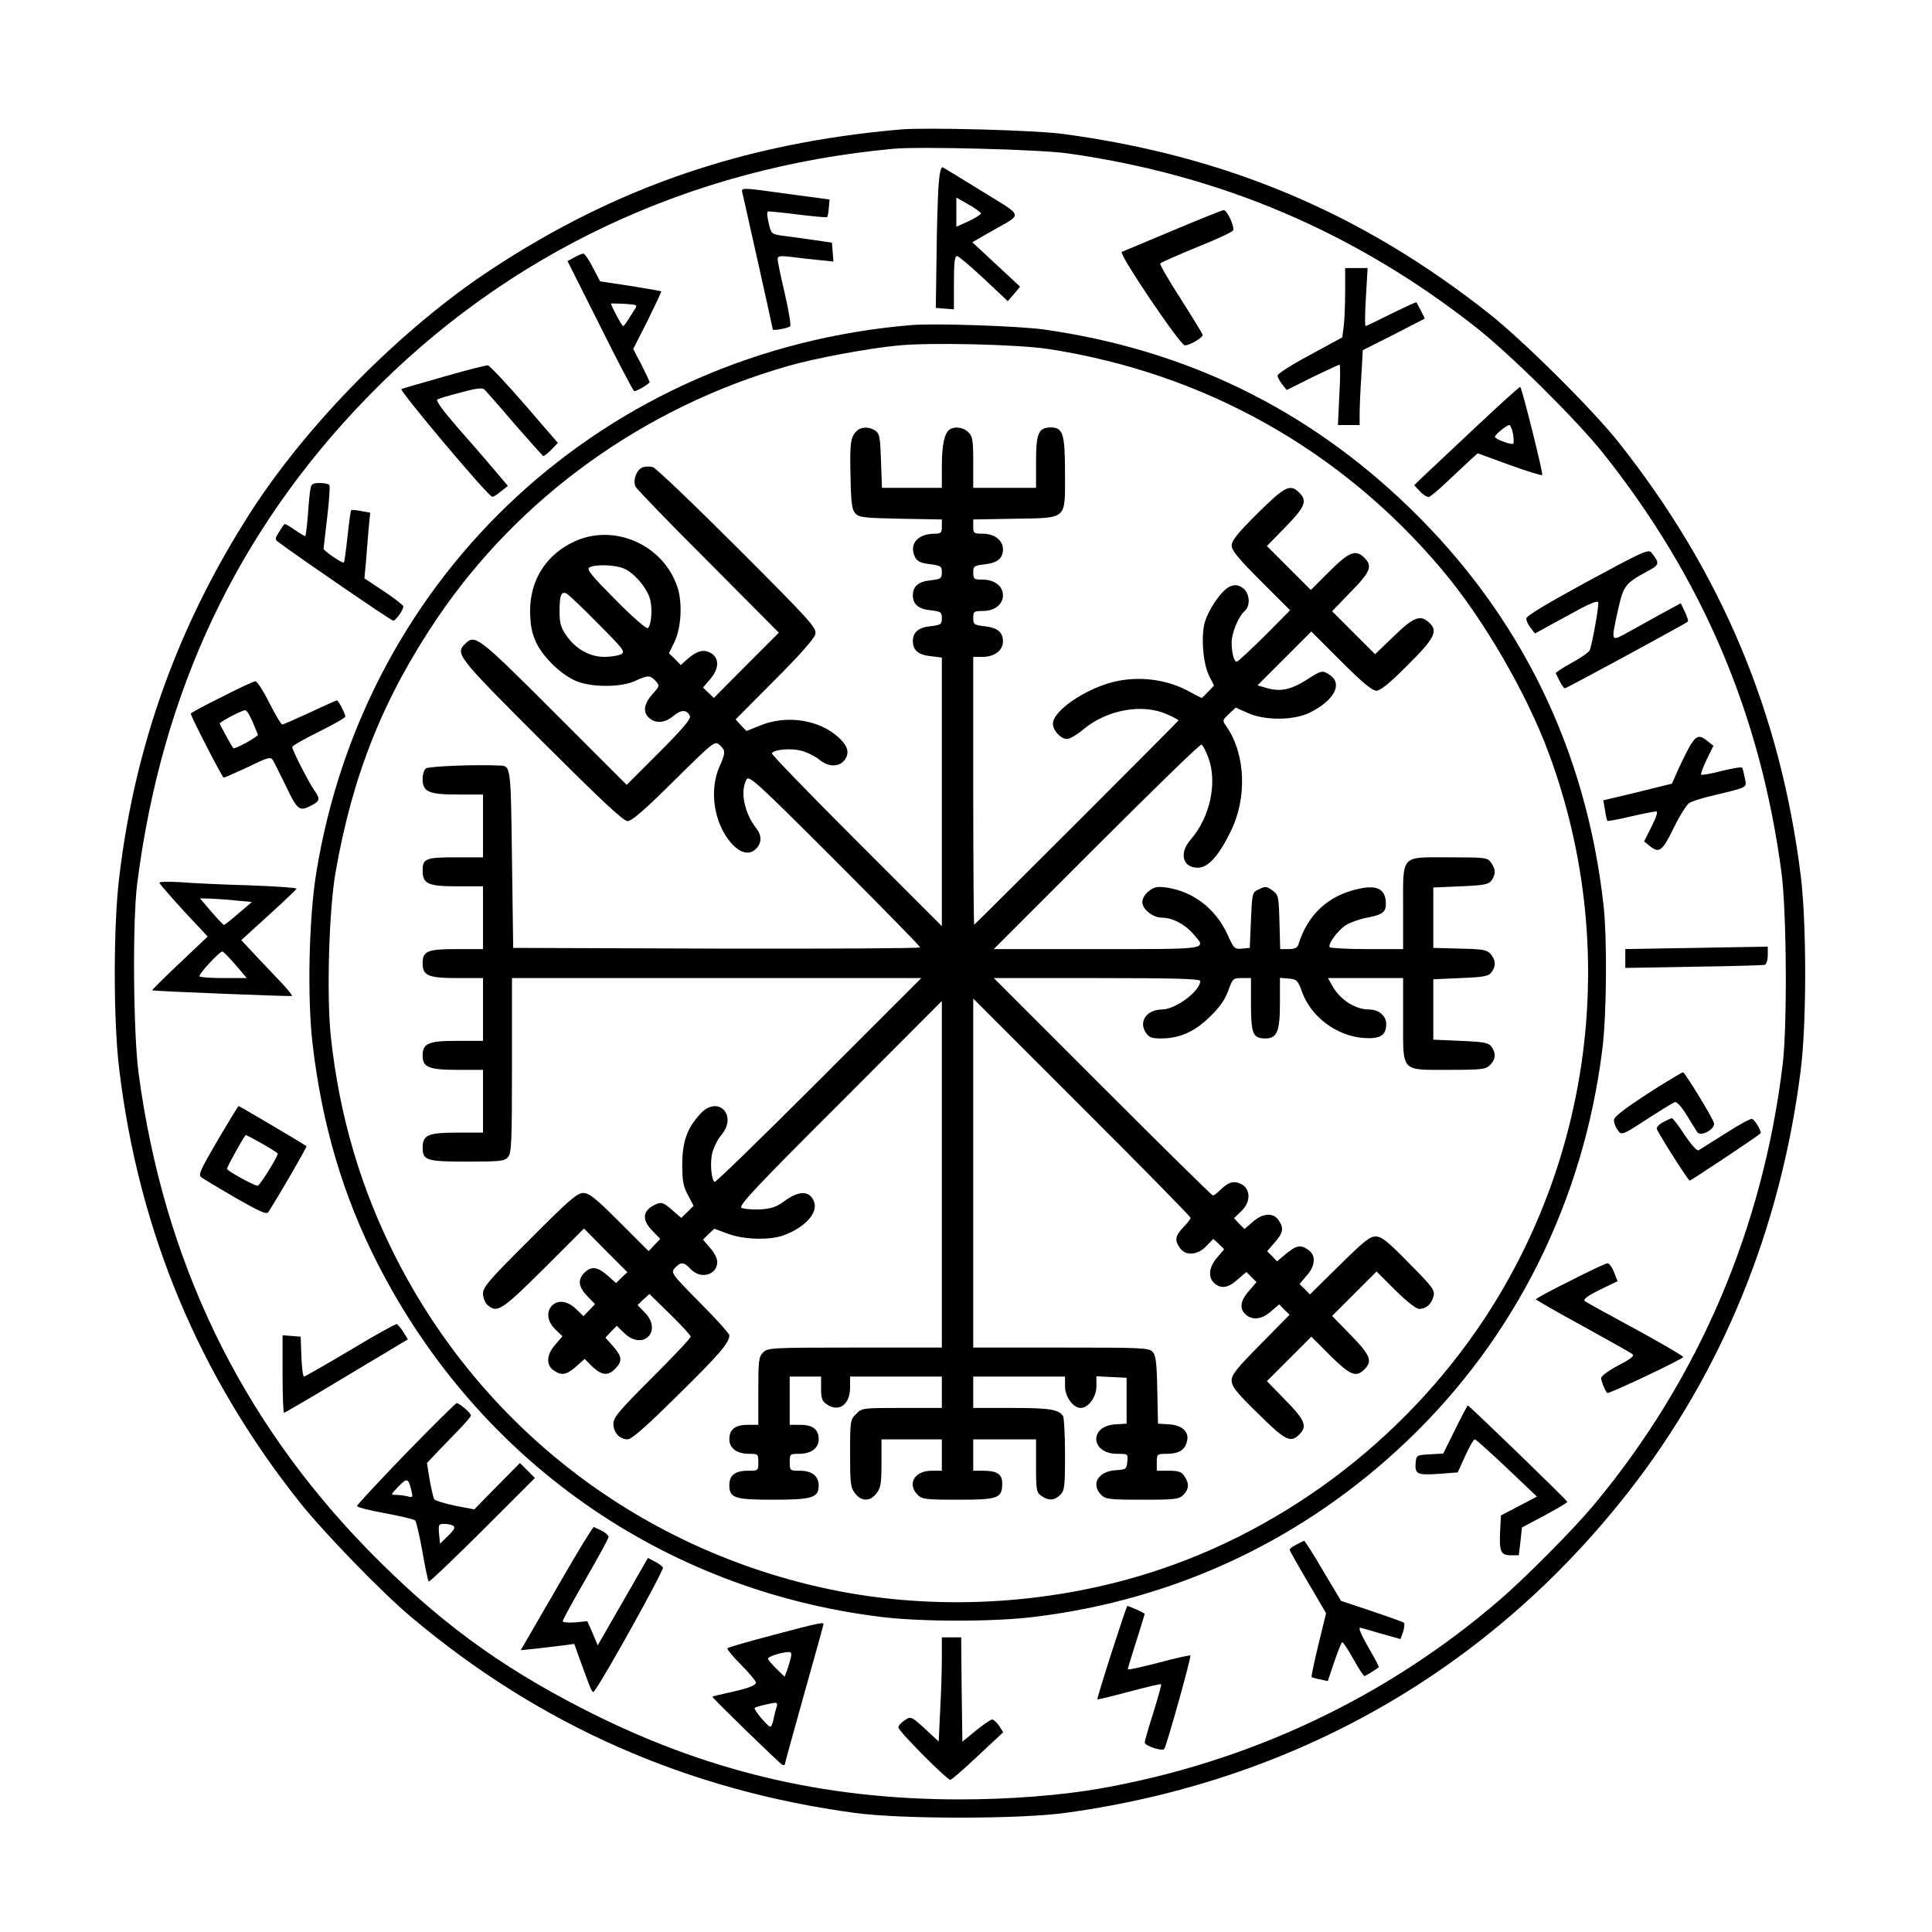
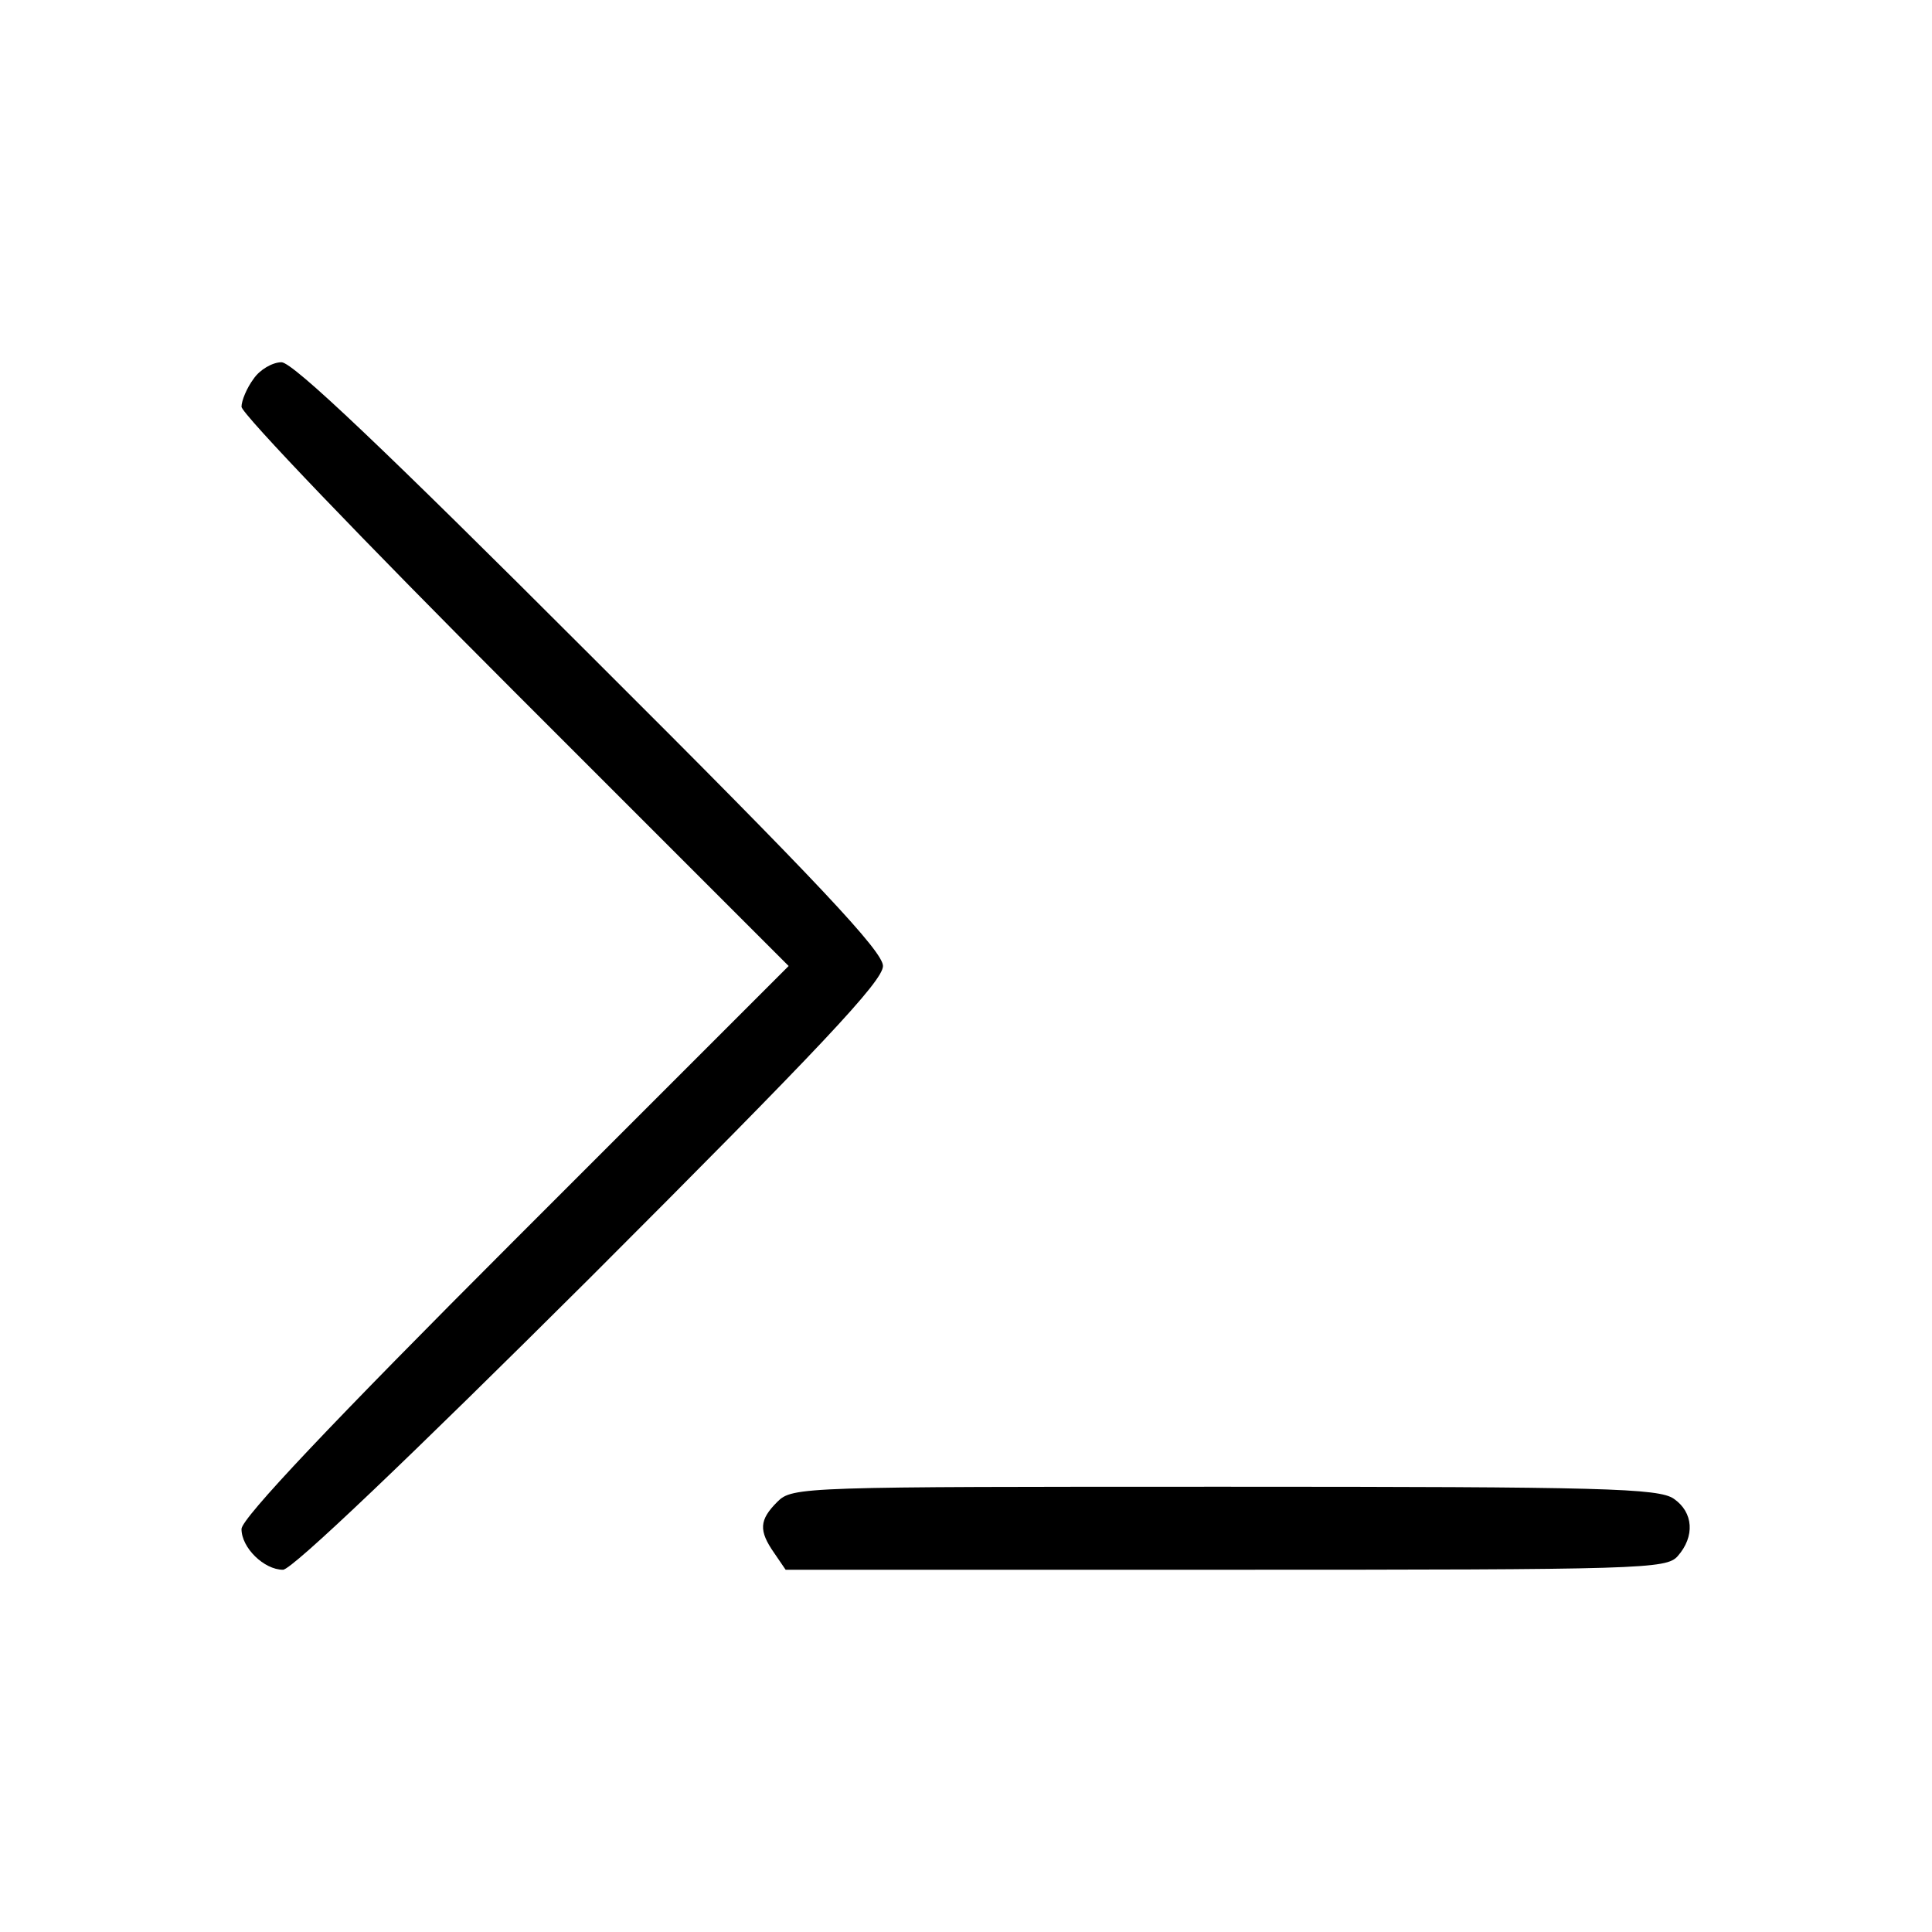
- <svg xmlns="http://www.w3.org/2000/svg" version="1.0" width="800pt" height="800pt" viewBox="0 0 800 800" preserveAspectRatio="xMidYMid meet">
-   <g transform="translate(0,800) scale(0.1,-0.1)" fill="#000000" stroke="none">
-     <path d="M3730 7464 c-644 -56 -1178 -238 -1698 -581 -370 -244 -760 -638 -997 -1008 -298 -466 -476 -960 -541 -1505 -25 -201 -25 -601 0 -800 81 -671 331 -1268 749 -1793 99 -124 340 -373 461 -474 531 -447 1141 -716 1836 -810 193 -26 678 -26 870 0 947 129 1756 590 2335 1332 386 494 628 1087 711 1740 25 195 25 604 1 805 -84 678 -329 1262 -756 1800 -107 135 -395 421 -536 532 -526 416 -1086 652 -1760 743 -114 16 -568 28 -675 19z m690 -99 c635 -89 1194 -328 1695 -723 145 -115 412 -380 522 -517 413 -519 653 -1083 740 -1740 21 -164 24 -626 5 -790 -82 -682 -348 -1305 -781 -1825 -84 -101 -286 -305 -396 -399 -468 -402 -1033 -668 -1650 -777 -161 -28 -373 -45 -580 -45 -567 0 -1061 119 -1559 374 -354 181 -609 370 -891 658 -531 544 -847 1199 -951 1974 -22 165 -26 627 -6 785 101 796 415 1461 952 2014 578 596 1332 952 2180 1030 109 10 609 -3 720 -19z" />
-     <path d="M3886 7228 c-3 -46 -7 -177 -8 -293 l-3 -210 38 -3 37 -3 0 110 c0 82 3 111 13 111 6 -1 57 -43 111 -94 l99 -93 26 30 25 30 -99 92 -99 92 75 43 c138 79 142 58 -33 167 -84 52 -158 97 -164 100 -8 3 -14 -23 -18 -79z m176 -112 c-1 -5 -24 -19 -51 -32 l-51 -23 0 60 0 61 51 -29 c28 -16 51 -33 51 -37z" />
-     <path d="M3075 7198 c19 -83 125 -558 125 -562 0 -7 63 5 72 13 4 3 -6 64 -22 134 -17 71 -30 135 -30 144 0 13 9 15 58 9 31 -4 83 -10 115 -13 l58 -6 -3 39 -3 39 -80 12 c-44 6 -101 14 -126 17 -45 7 -46 8 -56 52 -6 24 -8 46 -4 48 3 2 59 -4 123 -12 65 -8 120 -13 123 -11 2 3 6 20 7 39 l3 34 -165 22 c-210 29 -202 29 -195 2z" />
-     <path d="M4855 7045 c-110 -46 -204 -86 -210 -88 -15 -6 242 -387 261 -387 20 0 74 31 74 43 0 4 -41 71 -90 148 -50 77 -88 144 -86 148 3 4 71 34 151 67 81 32 149 64 151 70 7 16 -25 84 -39 84 -6 0 -102 -39 -212 -85z" />
-     <path d="M2378 6934 l-28 -15 135 -269 c74 -149 138 -270 141 -270 11 0 64 31 64 38 -1 4 -16 36 -34 72 l-34 65 60 118 c32 66 58 120 56 121 -2 1 -59 11 -128 22 l-125 19 -30 57 c-16 32 -34 58 -40 58 -5 -1 -22 -7 -37 -16z m249 -217 c-8 -12 -20 -32 -28 -44 -8 -13 -16 -23 -19 -23 -5 0 -50 84 -50 93 0 1 25 0 56 -1 54 -4 55 -4 41 -25z" />
-     <path d="M5570 6791 c0 -54 -3 -118 -6 -143 l-6 -45 -134 -73 c-74 -39 -134 -78 -134 -85 0 -7 9 -23 19 -36 l19 -24 106 53 c59 28 109 52 113 52 3 0 3 -56 -1 -125 l-6 -125 45 0 45 0 0 48 c0 27 3 97 7 155 l6 107 129 65 128 66 -16 32 c-9 18 -18 33 -19 35 -2 2 -48 -20 -104 -47 -55 -28 -103 -51 -106 -51 -4 0 -3 54 1 120 l7 120 -47 0 -46 0 0 -99z" />
-     <path d="M3775 6654 c-1266 -105 -2266 -1026 -2466 -2272 -30 -186 -37 -512 -15 -702 39 -337 127 -634 271 -915 415 -812 1181 -1349 2081 -1460 166 -21 472 -21 638 0 588 72 1115 321 1542 728 448 427 731 994 809 1623 18 139 20 459 5 595 -72 644 -342 1198 -801 1644 -423 411 -929 658 -1519 741 -104 14 -449 26 -545 18z m565 -99 c646 -99 1214 -418 1632 -915 171 -203 351 -513 443 -764 286 -777 187 -1642 -266 -2333 -339 -515 -861 -903 -1442 -1072 -422 -123 -884 -139 -1304 -45 -767 171 -1407 667 -1762 1363 -147 288 -236 591 -271 918 -18 164 -8 524 19 678 70 404 198 725 422 1056 340 502 858 874 1454 1044 108 31 326 72 450 84 130 14 500 5 625 -14z" />
-     <path d="M3546 6214 c-24 -24 -28 -51 -24 -193 2 -109 6 -133 21 -148 15 -16 41 -18 187 -21 l170 -3 0 -30 c0 -25 -4 -29 -29 -29 -71 0 -107 -42 -83 -95 9 -19 22 -26 62 -31 46 -6 50 -9 50 -34 0 -25 -4 -28 -47 -33 -50 -5 -73 -25 -73 -62 0 -37 23 -57 73 -62 43 -5 47 -8 47 -33 0 -25 -4 -28 -47 -33 -50 -5 -73 -25 -73 -62 0 -37 23 -57 73 -62 l47 -6 0 -556 0 -556 -354 354 c-195 195 -353 358 -350 362 10 16 79 22 123 10 24 -6 57 -23 73 -36 35 -30 78 -32 101 -7 27 30 20 61 -20 98 -80 74 -216 95 -325 50 l-57 -23 -23 24 -22 24 161 162 c104 104 164 172 169 190 6 27 -12 48 -322 358 -181 181 -339 332 -351 335 -12 3 -31 3 -41 -1 -26 -8 -43 -55 -30 -81 6 -10 141 -151 302 -311 l291 -293 -135 -135 -134 -135 -23 22 -22 21 29 34 c42 48 39 96 -7 114 -27 10 -53 0 -91 -34 l-23 -21 -24 25 -25 24 21 43 c30 60 36 164 14 231 -58 175 -261 265 -426 189 -117 -54 -184 -159 -184 -288 1 -57 6 -88 24 -128 30 -66 113 -144 177 -166 67 -23 178 -21 233 4 54 25 63 25 86 0 17 -19 17 -21 -14 -55 -35 -40 -40 -74 -13 -98 27 -24 66 -21 101 9 32 27 57 26 68 -2 4 -11 -32 -54 -128 -150 l-134 -134 -300 300 c-315 315 -328 325 -369 284 -42 -41 -33 -52 317 -402 250 -249 338 -332 356 -332 17 0 69 45 192 167 166 164 169 166 189 148 25 -23 25 -31 -1 -90 -43 -97 -23 -232 47 -314 40 -46 79 -54 107 -23 22 24 21 54 -2 83 -49 63 -67 151 -40 201 10 19 40 -8 365 -333 195 -195 354 -357 354 -362 0 -4 -379 -6 -842 -5 l-843 3 -5 368 c-5 388 -5 385 -50 387 -98 5 -297 -3 -307 -12 -7 -6 -13 -25 -13 -44 0 -53 26 -64 147 -64 l103 0 0 -130 0 -130 -113 0 c-124 0 -137 -5 -137 -55 0 -55 22 -65 143 -65 l107 0 0 -130 0 -130 -109 0 c-121 0 -141 -8 -141 -59 0 -51 24 -61 143 -61 l107 0 0 -130 0 -130 -108 0 c-119 0 -142 -10 -142 -62 0 -47 26 -58 143 -58 l107 0 0 -130 0 -130 -108 0 c-120 0 -142 -10 -142 -63 0 -52 17 -57 184 -57 135 0 155 2 169 18 15 17 17 58 17 380 l0 362 847 0 848 0 -424 -424 c-234 -234 -428 -423 -432 -420 -14 9 -20 83 -9 122 6 23 22 55 37 72 69 83 -15 167 -87 88 -55 -60 -74 -114 -75 -208 0 -70 4 -93 24 -129 l23 -44 -25 -25 -26 -25 -36 31 c-40 35 -46 37 -78 21 -47 -25 -49 -61 -5 -106 l32 -33 -24 -25 -24 -26 -121 121 c-99 99 -125 120 -150 120 -25 0 -59 -29 -222 -193 -167 -166 -193 -197 -193 -223 0 -17 8 -38 18 -47 40 -36 59 -24 233 149 l167 167 90 -91 90 -90 -24 -22 -23 -23 -36 32 c-41 36 -67 39 -95 11 -29 -29 -25 -59 12 -97 l32 -33 -24 -25 -24 -25 -31 30 c-34 33 -74 39 -99 14 -25 -25 -20 -67 14 -99 l29 -28 -29 -34 c-37 -41 -40 -85 -8 -107 33 -23 53 -20 93 15 l36 32 32 -32 c39 -37 66 -39 95 -8 30 31 28 50 -9 92 l-32 36 23 25 24 24 31 -30 c77 -75 160 8 85 85 l-30 31 24 23 25 23 85 -83 c47 -46 86 -88 86 -94 0 -6 -72 -82 -160 -170 -138 -138 -160 -164 -160 -191 0 -36 26 -64 59 -64 16 0 78 54 208 183 172 169 213 217 213 248 0 7 -55 68 -122 135 -120 122 -121 124 -103 144 24 26 37 25 65 -5 41 -44 110 -25 110 30 0 14 -13 40 -30 58 l-29 34 23 23 24 22 57 -21 c65 -24 169 -27 228 -7 90 33 145 93 128 140 -18 46 -61 47 -121 4 -35 -26 -55 -33 -104 -36 -34 -1 -68 2 -76 7 -12 9 66 92 408 433 l422 423 0 -718 0 -717 -360 0 c-347 0 -361 -1 -380 -20 -18 -18 -20 -33 -20 -160 l0 -140 -44 0 c-52 0 -76 -19 -76 -60 0 -37 32 -60 82 -60 37 0 38 -1 38 -35 0 -35 0 -35 -44 -35 -52 0 -76 -19 -76 -59 0 -54 21 -61 181 -61 162 0 189 8 189 59 0 39 -28 61 -78 61 -41 0 -42 1 -42 35 0 34 1 35 38 35 50 0 82 23 82 60 0 41 -24 60 -76 60 l-44 0 0 100 0 100 65 0 65 0 0 -49 c0 -40 4 -53 22 -65 51 -36 98 -3 98 69 l0 45 190 0 190 0 0 -65 0 -65 -165 0 c-163 0 -166 0 -190 -25 -24 -23 -25 -29 -25 -163 0 -126 2 -142 21 -166 26 -34 62 -34 88 0 18 23 21 41 21 125 l0 99 125 0 125 0 0 -65 0 -65 -43 0 c-70 0 -102 -55 -57 -100 18 -18 33 -20 168 -20 166 0 182 6 182 68 0 38 -22 52 -79 52 l-41 0 0 65 0 65 130 0 130 0 0 -109 c0 -102 2 -111 22 -125 30 -21 54 -20 78 4 18 18 20 33 20 167 0 82 -4 153 -8 159 -18 28 -56 34 -211 34 l-161 0 0 65 0 65 190 0 190 0 0 -40 c0 -44 34 -90 65 -90 32 0 65 46 65 90 l0 41 63 -3 62 -3 0 -95 0 -95 -47 -3 c-110 -7 -102 -122 8 -122 45 0 45 0 42 -32 -3 -32 -5 -33 -50 -36 -71 -5 -102 -58 -58 -102 18 -18 33 -20 170 -20 137 0 152 2 170 20 24 24 25 48 4 78 -12 18 -25 22 -65 22 l-49 0 0 35 c0 34 1 35 43 35 47 1 71 14 81 48 13 40 -16 70 -71 74 l-48 3 -3 140 c-2 112 -6 143 -19 157 -15 17 -43 18 -380 18 l-363 0 0 722 0 723 450 -450 c248 -247 450 -453 450 -458 0 -4 -13 -21 -30 -39 -34 -35 -37 -54 -14 -86 23 -33 73 -30 109 8 l29 30 23 -21 22 -22 -29 -34 c-34 -39 -39 -82 -12 -106 28 -25 57 -21 97 15 l36 31 21 -21 21 -21 -31 -36 c-36 -40 -41 -74 -14 -98 28 -25 67 -21 105 13 l34 29 21 -22 22 -21 -120 -122 c-99 -100 -120 -126 -120 -150 0 -25 19 -49 109 -137 114 -113 135 -123 171 -87 34 34 25 58 -57 142 l-77 79 92 92 92 92 78 -78 c83 -82 107 -92 142 -57 34 34 25 58 -57 142 l-77 79 92 92 92 92 78 -78 c46 -45 86 -77 98 -77 29 0 52 20 60 53 6 25 -4 38 -102 137 -89 91 -113 110 -138 110 -24 0 -50 -21 -150 -120 l-122 -120 -21 22 -22 21 29 34 c37 41 40 85 8 107 -32 23 -49 20 -92 -15 l-38 -32 -20 21 -21 21 31 36 c36 40 39 60 16 93 -22 32 -66 29 -107 -8 l-34 -29 -22 22 -21 23 30 29 c41 39 39 93 -2 113 -30 14 -53 7 -89 -29 -10 -10 -22 -19 -27 -19 -4 0 -210 203 -457 450 l-450 450 428 0 c316 0 427 -3 427 -12 0 -41 -101 -117 -157 -118 -64 0 -99 -49 -69 -95 14 -21 24 -25 64 -25 76 0 140 28 203 91 40 38 62 71 75 107 18 50 20 52 56 52 l38 0 0 -109 c0 -122 8 -141 60 -141 48 0 60 29 60 148 l0 103 36 -3 c34 -3 38 -7 56 -57 38 -102 142 -180 253 -189 70 -5 95 10 95 58 0 34 -31 60 -72 60 -58 0 -123 43 -154 103 l-15 27 156 0 155 0 0 -170 c0 -223 -12 -210 190 -210 137 0 152 2 170 20 24 24 25 49 6 76 -12 16 -30 20 -128 24 l-113 5 0 125 0 125 113 5 c98 4 116 8 128 24 19 26 18 49 -3 75 -16 18 -30 21 -128 23 l-110 3 0 125 0 125 113 5 c98 4 116 8 128 24 18 26 18 46 -2 74 -15 21 -21 22 -174 22 -203 0 -190 15 -190 -212 l0 -168 -149 0 c-83 0 -152 4 -155 8 -8 14 34 70 68 92 19 11 57 25 86 30 69 13 82 25 78 69 -4 50 -39 67 -110 51 -128 -27 -213 -106 -252 -232 -4 -13 -16 -18 -40 -18 l-35 0 -3 111 c-3 108 -4 113 -29 132 -24 17 -30 18 -55 5 -29 -13 -29 -13 -34 -128 l-5 -115 -32 -3 c-31 -3 -34 0 -61 60 -49 106 -142 177 -252 193 -38 5 -50 3 -73 -15 -16 -12 -27 -31 -27 -45 0 -30 44 -65 82 -65 42 0 93 -26 128 -66 58 -67 76 -64 -397 -64 l-428 0 425 425 c234 234 429 424 435 422 5 -2 18 -26 28 -53 39 -103 8 -248 -73 -341 -49 -56 -33 -116 30 -116 42 0 85 47 135 148 70 140 63 321 -16 436 -18 26 -18 26 10 53 l28 26 49 -22 c70 -32 190 -32 257 1 100 49 138 118 85 155 -31 22 -36 21 -96 -18 -64 -41 -108 -51 -163 -36 l-42 12 111 111 112 112 123 -123 c88 -88 129 -122 146 -122 17 0 54 30 127 103 112 111 129 142 95 176 -38 38 -66 28 -150 -54 l-77 -74 -89 89 -89 89 77 80 c82 83 91 107 57 141 -36 36 -63 26 -145 -56 l-77 -77 -91 91 -91 91 77 79 c82 84 91 108 57 142 -38 38 -60 26 -173 -86 -82 -81 -107 -113 -107 -133 0 -20 28 -54 121 -147 l121 -121 -106 -107 c-59 -58 -110 -106 -115 -106 -11 0 -21 36 -21 80 0 40 29 108 53 129 27 22 22 77 -8 97 -20 13 -30 14 -53 5 -31 -13 -84 -88 -102 -144 -18 -56 -9 -173 16 -224 l21 -42 -24 -25 c-13 -14 -25 -26 -27 -26 -2 0 -23 11 -47 24 -95 54 -216 69 -324 41 -117 -31 -245 -120 -245 -171 0 -29 32 -64 59 -64 10 0 41 18 67 40 99 82 245 108 347 62 26 -11 47 -23 47 -25 0 -3 -768 -771 -846 -846 -2 -2 -4 246 -4 552 l0 557 39 0 c49 0 84 27 84 64 0 39 -23 57 -77 63 -43 5 -46 8 -46 34 0 27 3 29 39 29 49 0 84 27 84 65 0 38 -35 65 -84 65 -36 0 -39 2 -39 29 0 26 3 29 46 34 54 6 77 24 77 63 0 37 -35 64 -84 64 -36 0 -39 2 -39 29 l0 30 169 3 c223 4 211 -7 211 187 0 164 -8 191 -59 191 -51 0 -61 -24 -61 -143 l0 -107 -130 0 -130 0 0 105 c0 92 -3 108 -20 125 -20 20 -55 26 -77 12 -22 -14 -33 -63 -33 -153 l0 -89 -124 0 -124 0 -4 111 c-3 96 -6 113 -22 125 -26 18 -61 18 -80 -2z m-963 -568 c41 -17 91 -74 107 -121 13 -38 8 -111 -7 -126 -5 -5 -64 46 -133 116 -100 101 -122 127 -110 135 22 14 106 12 143 -4z m-105 -230 c105 -105 112 -115 94 -125 -12 -6 -42 -11 -69 -11 -61 0 -118 32 -157 87 -24 35 -29 52 -29 101 0 69 7 86 31 73 9 -6 68 -61 130 -125z" />
-     <path d="M1840 6441 c-91 -26 -171 -49 -178 -52 -11 -4 356 -441 376 -446 4 -1 20 8 36 22 l29 23 -59 70 c-32 38 -101 117 -152 175 -59 68 -88 108 -81 113 7 4 50 17 98 29 65 18 89 20 97 12 7 -7 63 -70 124 -142 62 -71 116 -131 119 -133 4 -1 19 10 34 26 l27 28 -138 160 c-76 87 -144 160 -152 161 -8 1 -89 -20 -180 -46z" />
-     <path d="M6108 6229 c-100 -94 -199 -187 -218 -205 l-34 -33 24 -26 c13 -14 30 -24 37 -23 6 2 43 32 80 68 38 36 81 76 95 89 l27 24 131 -48 c72 -26 133 -45 136 -42 5 5 -83 357 -91 365 -2 2 -86 -74 -187 -169z m157 -25 c3 -20 4 -38 1 -41 -6 -7 -76 19 -76 28 0 9 49 49 60 49 4 0 11 -16 15 -36z" />
-     <path d="M1286 5978 c-3 -13 -8 -62 -11 -110 -4 -49 -9 -88 -11 -88 -3 0 -22 11 -42 25 -20 14 -39 25 -42 25 -3 0 -14 -14 -24 -32 -19 -30 -19 -31 0 -45 84 -63 464 -323 472 -323 11 0 42 44 42 59 0 5 -36 33 -81 63 l-80 53 6 65 c3 36 8 97 11 136 l7 71 -38 7 c-20 4 -39 6 -41 3 -2 -2 -9 -50 -15 -108 -6 -57 -13 -106 -15 -108 -5 -6 -84 48 -84 57 0 4 7 63 15 131 8 68 12 128 9 132 -3 5 -21 9 -39 9 -28 0 -36 -4 -39 -22z" />
-     <path d="M6573 5592 c-169 -92 -252 -142 -253 -153 0 -9 8 -27 18 -39 l18 -23 130 71 c95 53 130 68 132 57 3 -13 -21 -150 -34 -195 -2 -9 -36 -33 -75 -54 -38 -21 -69 -41 -67 -44 2 -4 10 -19 17 -34 8 -16 17 -28 21 -28 7 0 499 267 509 276 3 3 -3 20 -12 40 l-17 36 -78 -42 c-42 -24 -105 -58 -139 -77 -74 -41 -73 -44 -43 92 22 99 30 110 119 158 54 29 55 33 19 79 -12 15 -36 4 -265 -120z" />
-     <path d="M918 5114 c-71 -35 -128 -66 -128 -69 0 -12 131 -265 136 -265 4 0 49 20 101 44 84 41 94 43 103 28 6 -9 30 -59 55 -109 47 -99 55 -104 105 -78 35 18 37 28 11 63 -23 33 -91 166 -91 179 0 5 50 33 110 63 61 30 110 58 110 63 0 11 -29 67 -35 67 -2 0 -52 -22 -111 -50 -59 -27 -111 -50 -115 -50 -5 0 -29 41 -54 90 -25 50 -51 90 -58 89 -6 0 -69 -29 -139 -65z m127 -101 c11 -26 21 -51 23 -55 3 -7 -98 -63 -102 -56 -11 15 -56 98 -56 102 0 7 91 55 105 55 6 1 19 -20 30 -46z" />
-     <path d="M7001 4917 c-11 -18 -33 -62 -49 -97 l-29 -65 -142 -35 -142 -34 7 -41 c3 -22 8 -42 10 -44 2 -2 45 6 96 18 51 12 99 21 106 21 8 0 1 -22 -19 -62 l-31 -62 22 -18 c40 -33 53 -24 100 73 25 51 54 97 65 104 11 7 52 20 90 29 158 38 148 33 140 74 -4 20 -9 40 -11 43 -2 4 -40 -2 -84 -13 -44 -12 -83 -18 -86 -16 -3 3 8 31 23 63 l28 57 -24 19 c-33 27 -46 24 -70 -14z" />
-     <path d="M660 4345 c0 -4 45 -56 100 -116 l100 -107 -117 -111 c-65 -61 -115 -111 -113 -112 26 -4 576 -26 579 -23 3 2 -24 35 -60 72 -35 37 -84 88 -107 113 l-43 46 113 103 c62 56 114 106 116 110 1 4 -86 10 -195 14 -109 3 -237 9 -285 13 -49 3 -88 2 -88 -2z m319 -74 l64 -6 -55 -47 c-31 -27 -58 -48 -61 -48 -2 0 -26 25 -52 55 l-47 55 44 -1 c24 -1 72 -4 107 -8z m-4 -266 l47 -55 -95 0 c-51 0 -97 3 -101 7 -6 7 82 103 95 103 4 0 28 -25 54 -55z" />
-     <path d="M6898 4073 l-168 -3 0 -39 0 -39 283 5 c155 2 288 6 295 8 6 3 12 20 12 40 l0 35 -127 -2 c-71 -1 -203 -4 -295 -5z" />
-     <path d="M6872 3503 c-126 -80 -182 -121 -188 -137 -3 -8 2 -26 11 -40 20 -30 16 -31 142 51 46 29 89 56 97 59 9 3 26 -15 50 -53 19 -32 40 -64 44 -71 14 -21 76 13 69 38 -6 23 -120 209 -128 210 -3 0 -47 -26 -97 -57z" />
-     <path d="M901 3278 c-75 -129 -81 -143 -66 -154 10 -7 73 -45 142 -85 100 -57 127 -69 134 -58 44 68 161 270 158 273 -10 8 -277 166 -281 166 -2 0 -41 -64 -87 -142z m185 -14 c35 -20 64 -38 64 -41 0 -14 -75 -133 -83 -133 -15 0 -127 62 -127 70 0 9 73 140 78 140 2 0 33 -16 68 -36z" />
-     <path d="M6888 3354 c-16 -8 -28 -20 -28 -27 0 -9 113 -189 136 -216 2 -2 271 176 294 196 6 6 -23 56 -35 60 -6 2 -56 -25 -110 -60 -55 -35 -105 -66 -111 -70 -7 -4 -30 22 -58 63 -25 39 -49 70 -54 70 -4 -1 -19 -8 -34 -16z" />
-     <path d="M6503 2697 c-79 -39 -143 -74 -143 -77 0 -3 86 -52 192 -110 105 -58 198 -110 206 -116 11 -8 0 -18 -57 -48 -40 -21 -71 -44 -71 -52 0 -13 15 -50 25 -62 5 -6 315 141 315 149 0 4 -89 56 -197 115 -109 59 -204 111 -210 116 -9 7 8 21 61 47 l74 36 -15 38 c-8 20 -20 37 -27 36 -6 0 -75 -32 -153 -72z" />
-     <path d="M1451 2410 c-101 -60 -188 -110 -192 -110 -5 0 -9 37 -11 83 l-3 82 -37 3 -38 3 0 -160 c0 -89 3 -161 6 -161 3 0 120 68 259 152 l254 152 -19 31 c-10 16 -23 31 -27 32 -4 2 -91 -46 -192 -107z" />
-     <path d="M1680 1981 c-111 -115 -202 -213 -202 -217 1 -5 53 -19 117 -30 64 -12 120 -25 124 -30 5 -5 18 -63 30 -128 11 -65 23 -121 26 -125 3 -3 103 93 223 212 l217 217 -31 31 -31 31 -95 -96 -94 -96 -79 15 c-43 9 -82 21 -87 27 -4 7 -12 43 -19 81 l-11 69 48 51 c27 28 68 70 92 95 23 24 42 47 42 51 0 10 -48 51 -59 51 -4 0 -99 -94 -211 -209z m24 -155 c6 -26 5 -28 -16 -22 -13 3 -34 6 -47 6 -25 0 -24 0 9 35 36 37 41 35 54 -19z m173 -144 c9 -6 4 -17 -21 -41 l-34 -33 -4 41 c-3 38 -2 41 22 41 14 0 31 -4 37 -8z" />
-     <path d="M6025 2080 l-49 -99 -55 -3 c-54 -3 -56 -4 -59 -33 -4 -49 5 -54 94 -48 l80 6 31 68 c17 38 35 69 40 69 4 0 64 -54 133 -119 l124 -118 -74 -39 -75 -39 -3 -60 c-5 -89 2 -105 43 -105 l34 0 7 58 6 57 94 50 c52 28 94 53 94 56 0 6 -406 399 -412 399 -2 0 -26 -45 -53 -100z" />
-     <path d="M2325 1458 c-71 -123 -138 -238 -149 -257 l-20 -34 60 6 c32 4 82 10 110 13 l52 7 21 -59 c57 -156 53 -149 66 -130 43 58 286 497 280 505 -3 6 -19 18 -34 25 l-28 15 -104 -181 -104 -181 -21 50 -22 50 -51 -5 c-29 -2 -51 0 -51 5 0 5 43 84 95 174 52 90 95 169 95 175 0 6 -12 17 -27 25 -16 7 -31 15 -34 16 -3 2 -64 -97 -134 -219z" />
-     <path d="M5368 1604 c-16 -8 -28 -17 -28 -21 0 -3 34 -64 76 -135 l75 -128 -32 -131 c-17 -71 -30 -132 -28 -133 2 -2 18 -7 35 -10 l32 -7 27 80 c15 45 30 81 33 81 4 0 25 -32 46 -70 22 -39 42 -70 46 -70 4 0 40 22 59 36 2 2 -15 35 -38 74 -36 64 -48 90 -38 90 2 0 40 -11 84 -24 l82 -23 11 30 c5 17 7 34 3 38 -5 3 -65 25 -134 48 l-126 42 -74 124 c-40 69 -76 125 -79 125 -3 -1 -17 -8 -32 -16z" />
-     <path d="M4603 1158 c-34 -106 -61 -194 -59 -195 1 -1 60 13 131 32 71 19 131 33 133 31 2 -2 -13 -55 -32 -117 -20 -62 -36 -118 -36 -124 0 -14 72 -38 81 -27 9 11 113 382 108 387 -2 2 -62 -11 -132 -30 -70 -18 -127 -31 -127 -27 0 4 16 56 35 116 19 60 35 111 35 113 0 4 -65 33 -72 33 -2 0 -31 -87 -65 -192z" />
-     <path d="M3202 1230 c-101 -27 -187 -51 -190 -55 -3 -3 22 -34 56 -68 34 -34 62 -68 62 -74 0 -13 -35 -25 -122 -44 -32 -7 -58 -13 -58 -15 0 -6 281 -279 290 -282 6 -2 10 -1 10 3 0 3 36 134 80 291 44 156 80 286 80 289 0 9 -22 4 -208 -45z m72 -97 c-4 -16 -11 -39 -16 -52 l-9 -24 -34 33 c-19 19 -35 37 -35 42 0 8 53 26 83 27 14 1 16 -4 11 -26z m-57 -197 c-3 -8 -9 -31 -13 -50 -3 -20 -10 -36 -14 -36 -11 0 -71 72 -65 78 5 5 63 19 84 21 7 1 11 -5 8 -13z" />
-     <path d="M3900 1133 c0 -49 -3 -146 -7 -216 l-6 -128 -36 33 c-78 73 -78 73 -106 54 -14 -9 -25 -22 -25 -29 0 -15 201 -217 215 -217 6 1 57 45 114 99 l105 98 -17 27 c-10 14 -23 26 -29 26 -6 0 -36 -21 -67 -46 l-56 -46 -3 216 -2 216 -40 0 -40 0 0 -87z" />
+ <svg xmlns="http://www.w3.org/2000/svg" version="1.0" width="256pt" height="256pt" viewBox="0 0 256 256" preserveAspectRatio="xMidYMid meet">
+   <g transform="translate(0,256) scale(0.1,-0.1)" fill="#000000" stroke="none">
+     <path d="M336 2058 c-9 -12 -16 -29 -16 -37 0 -9 163 -179 362 -378 l363 -363 -363 -363 c-242 -242 -362 -369 -362 -383 0 -25 30 -54 55 -54 12 0 170 151 407 387 304 304 388 393 388 413 0 19 -84 109 -388 412 -273 273 -394 388 -409 388 -12 0 -29 -10 -37 -22z" />
+     <path d="M1030 570 c-24 -24 -25 -38 -4 -68 l15 -22 583 0 c552 0 584 1 599 18 23 26 21 58 -5 76 -20 14 -93 16 -595 16 -560 0 -573 0 -593 -20z" />
  </g>
</svg>
